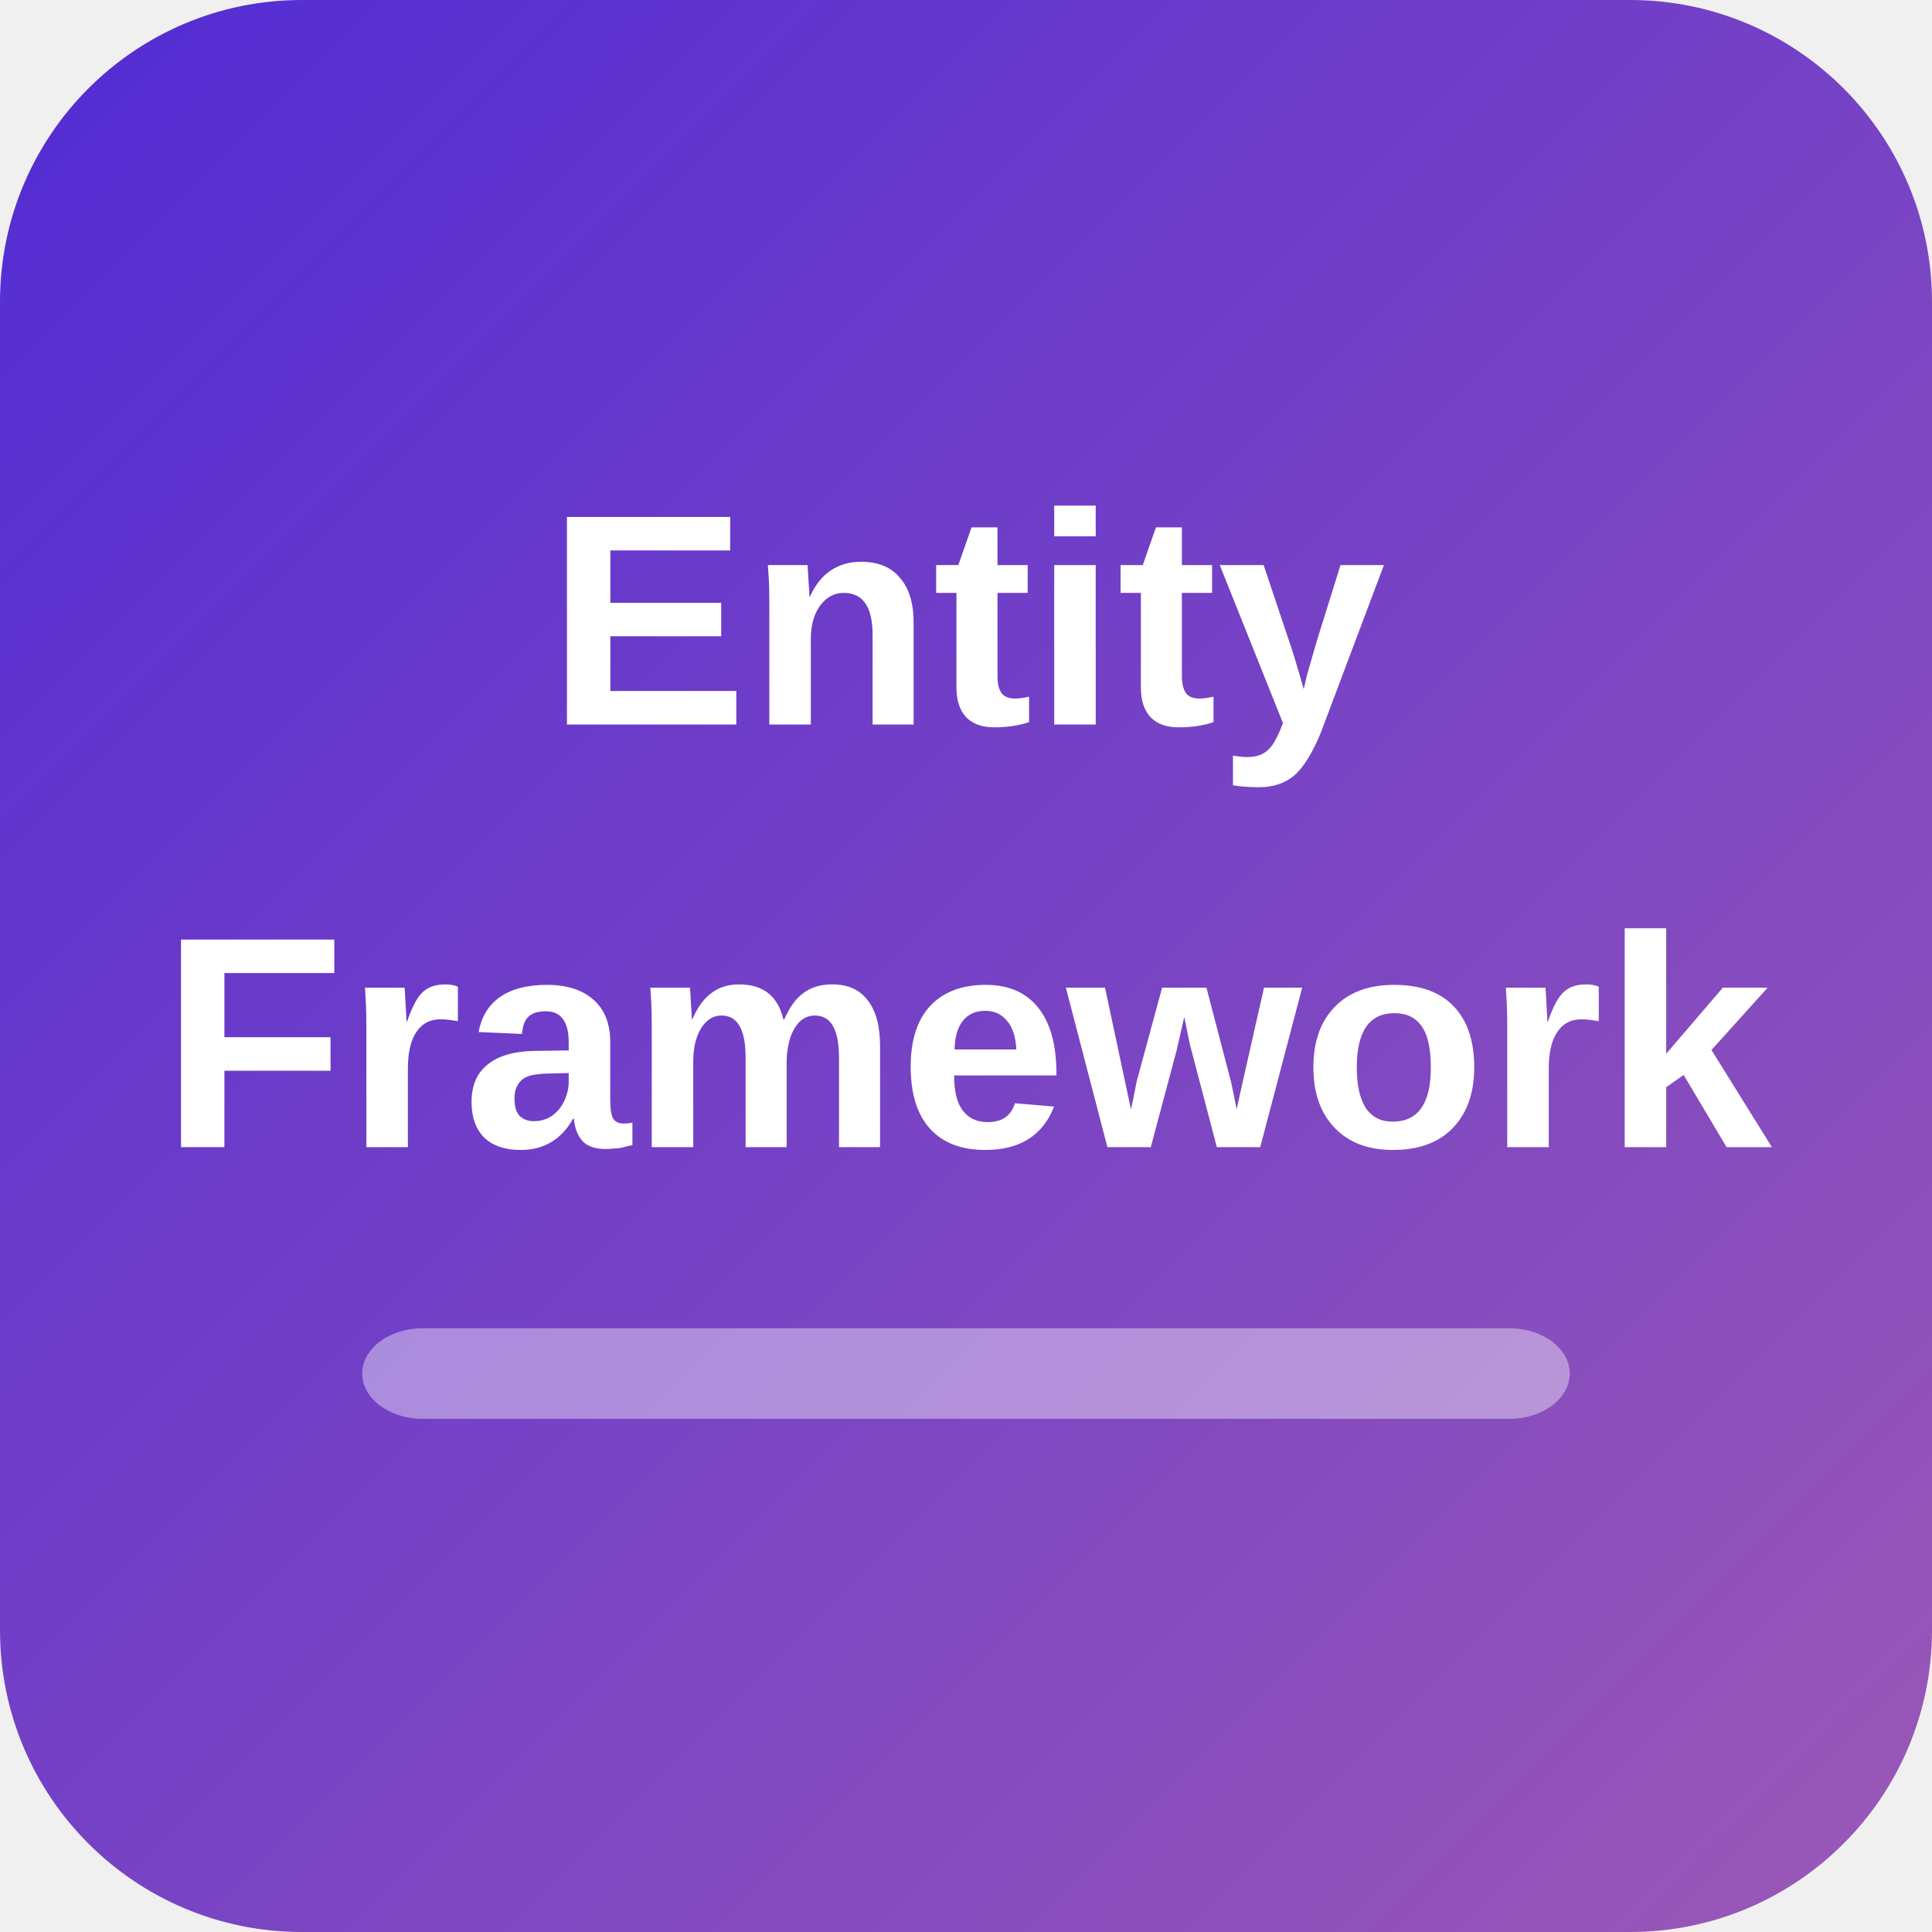
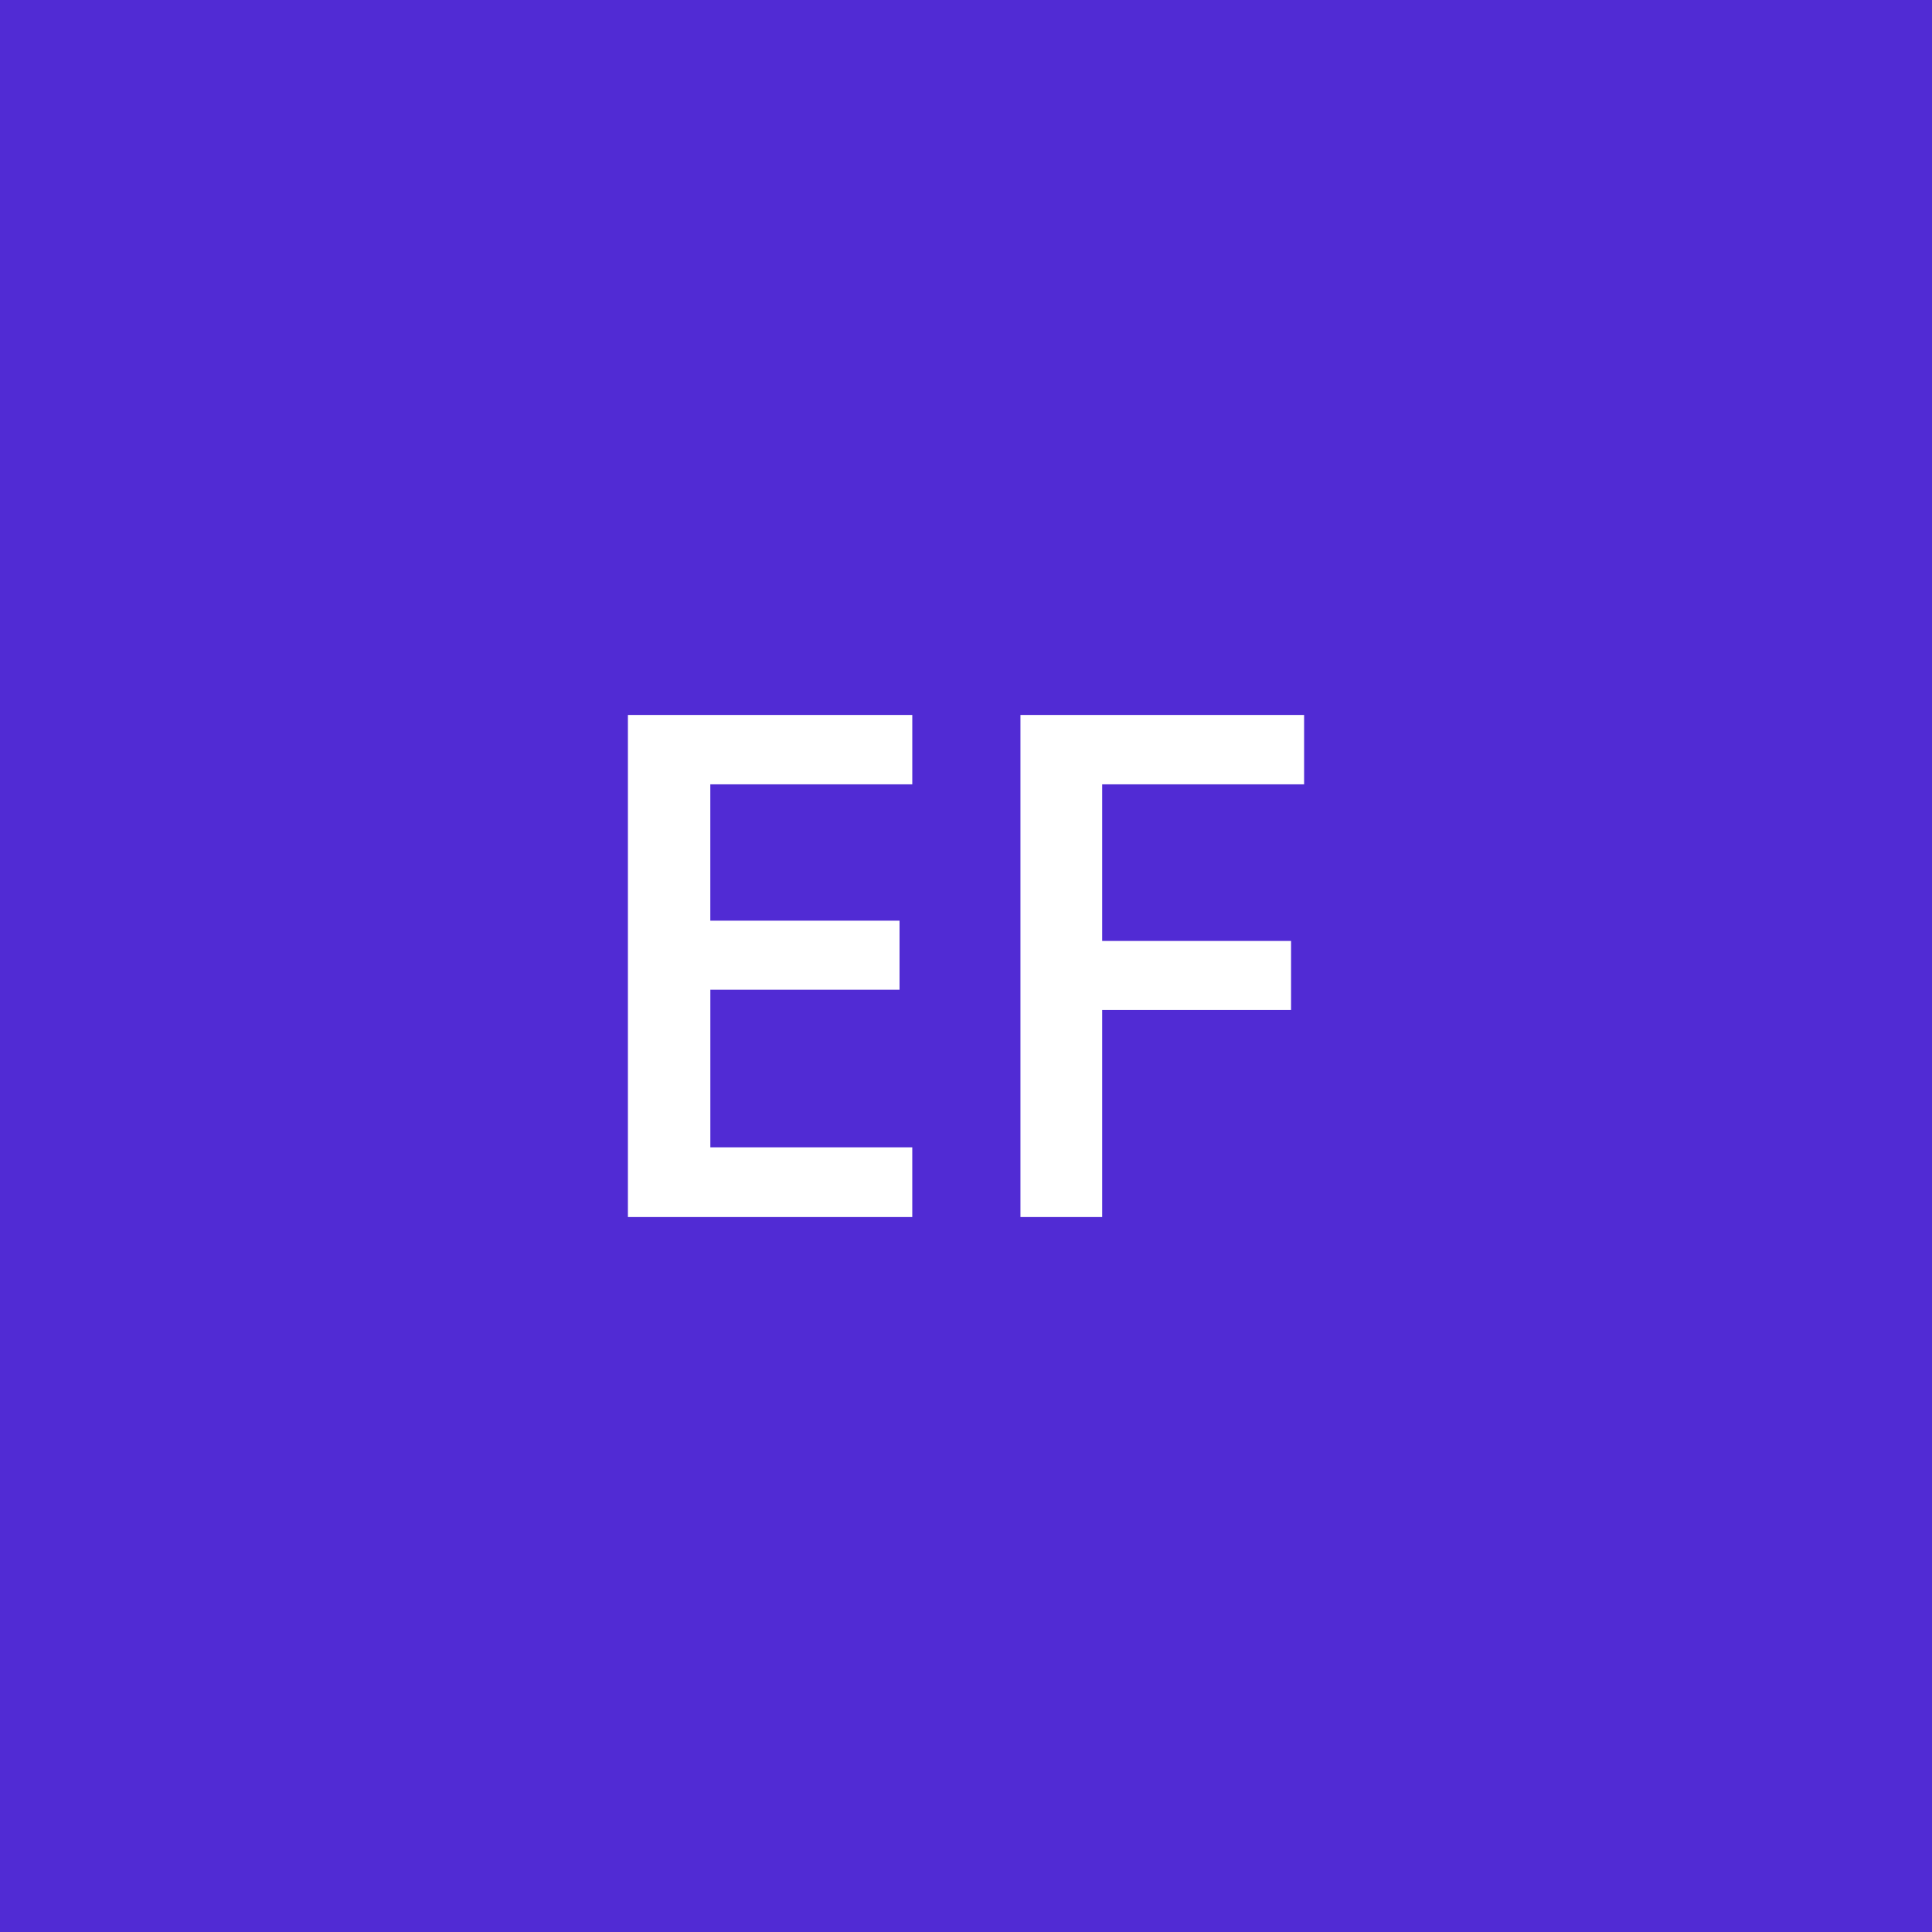
- <svg xmlns="http://www.w3.org/2000/svg" viewBox="0 0 64 64">
-   <defs>
-     <linearGradient id="ef" x1="0%" y1="0%" x2="100%" y2="100%">
-       <stop offset="0%" stop-color="#512BD4" />
-       <stop offset="100%" stop-color="#9B59B6" />
-     </linearGradient>
-   </defs>
-   <rect width="64" height="64" rx="10" fill="url(#ef)" />
-   <text x="32" y="24" font-family="Arial" font-size="10" font-weight="bold" fill="white" text-anchor="middle">Entity</text>
-   <text x="32" y="38" font-family="Arial" font-size="10" font-weight="bold" fill="white" text-anchor="middle">Framework</text>
-   <rect x="12" y="44" width="40" height="3" fill="white" opacity="0.4" rx="2" />
+ <svg xmlns="http://www.w3.org/2000/svg" viewBox="0 0 128 128">
+   <path fill="#512bd4" d="M0 0h128v128H0z" />
+   <path fill="#fff" d="M73.022 80.632h-5.415V47.368H86.4v4.596H73.022V62.34h12.514v4.574H73.022v13.72zm-12.582 0H41.601V47.368h18.84v4.596H47.06v9.033h12.537v4.573H47.062v10.443H60.44v4.62z" />
</svg>
